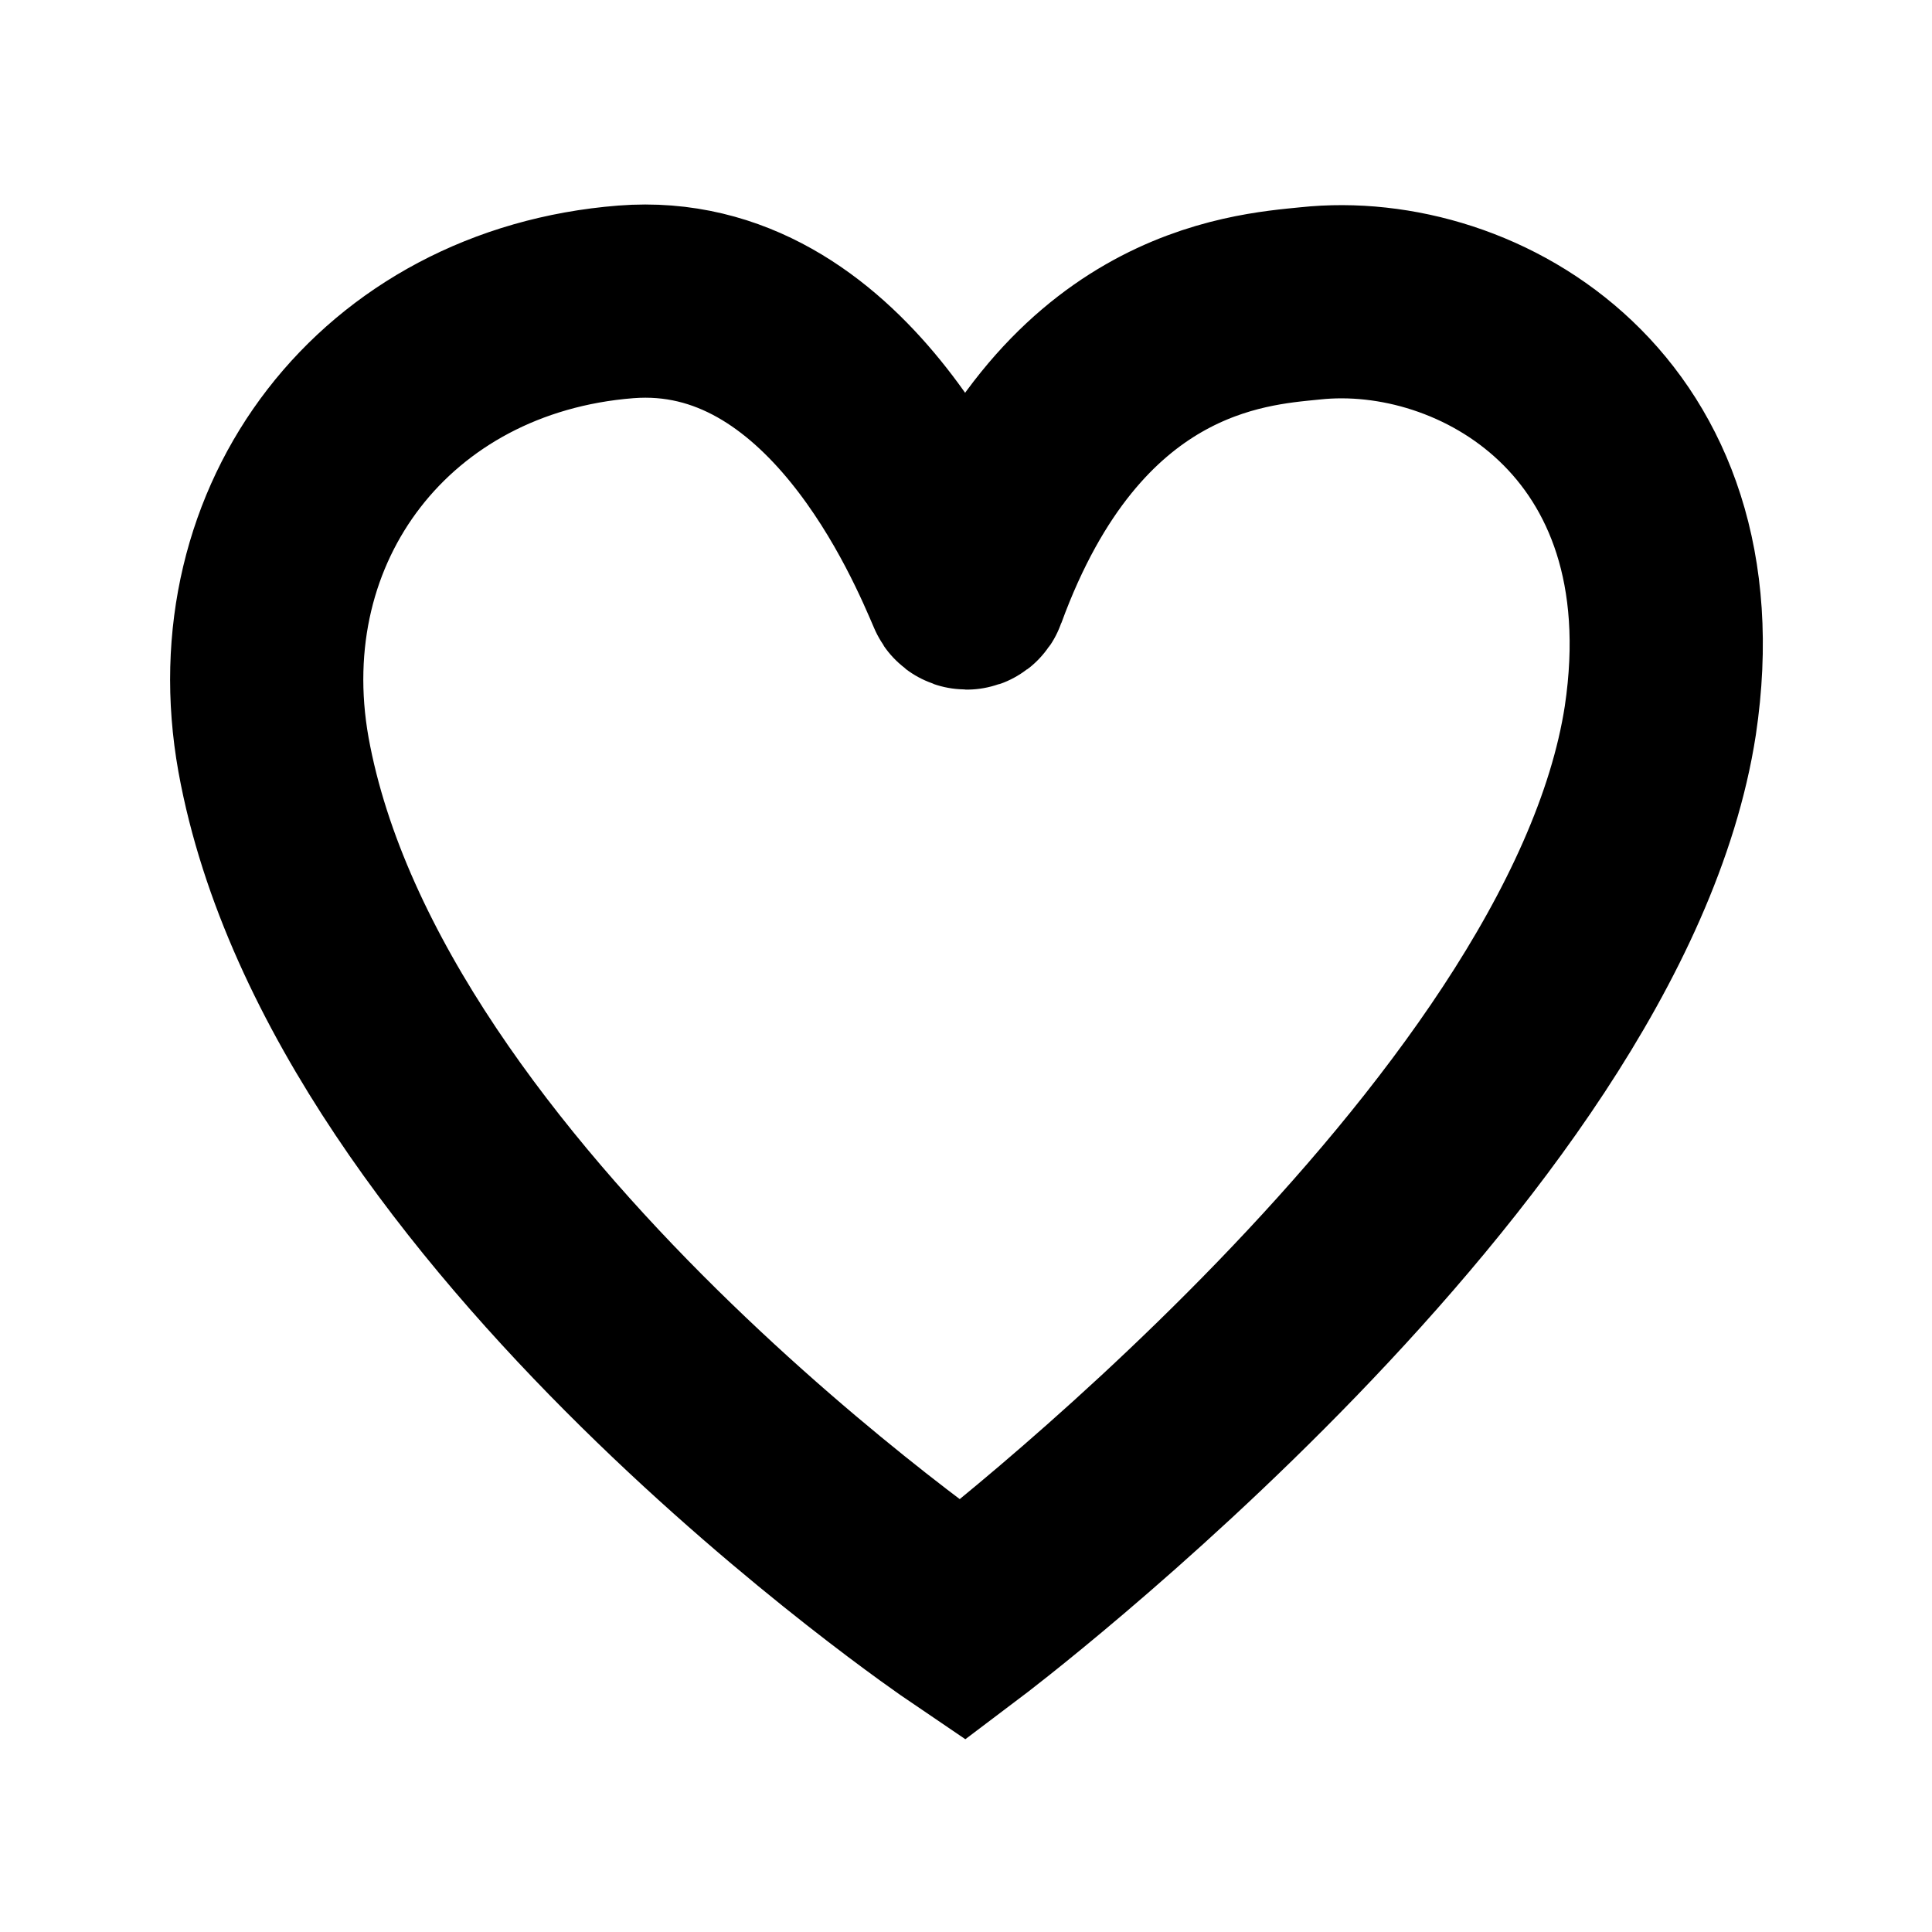
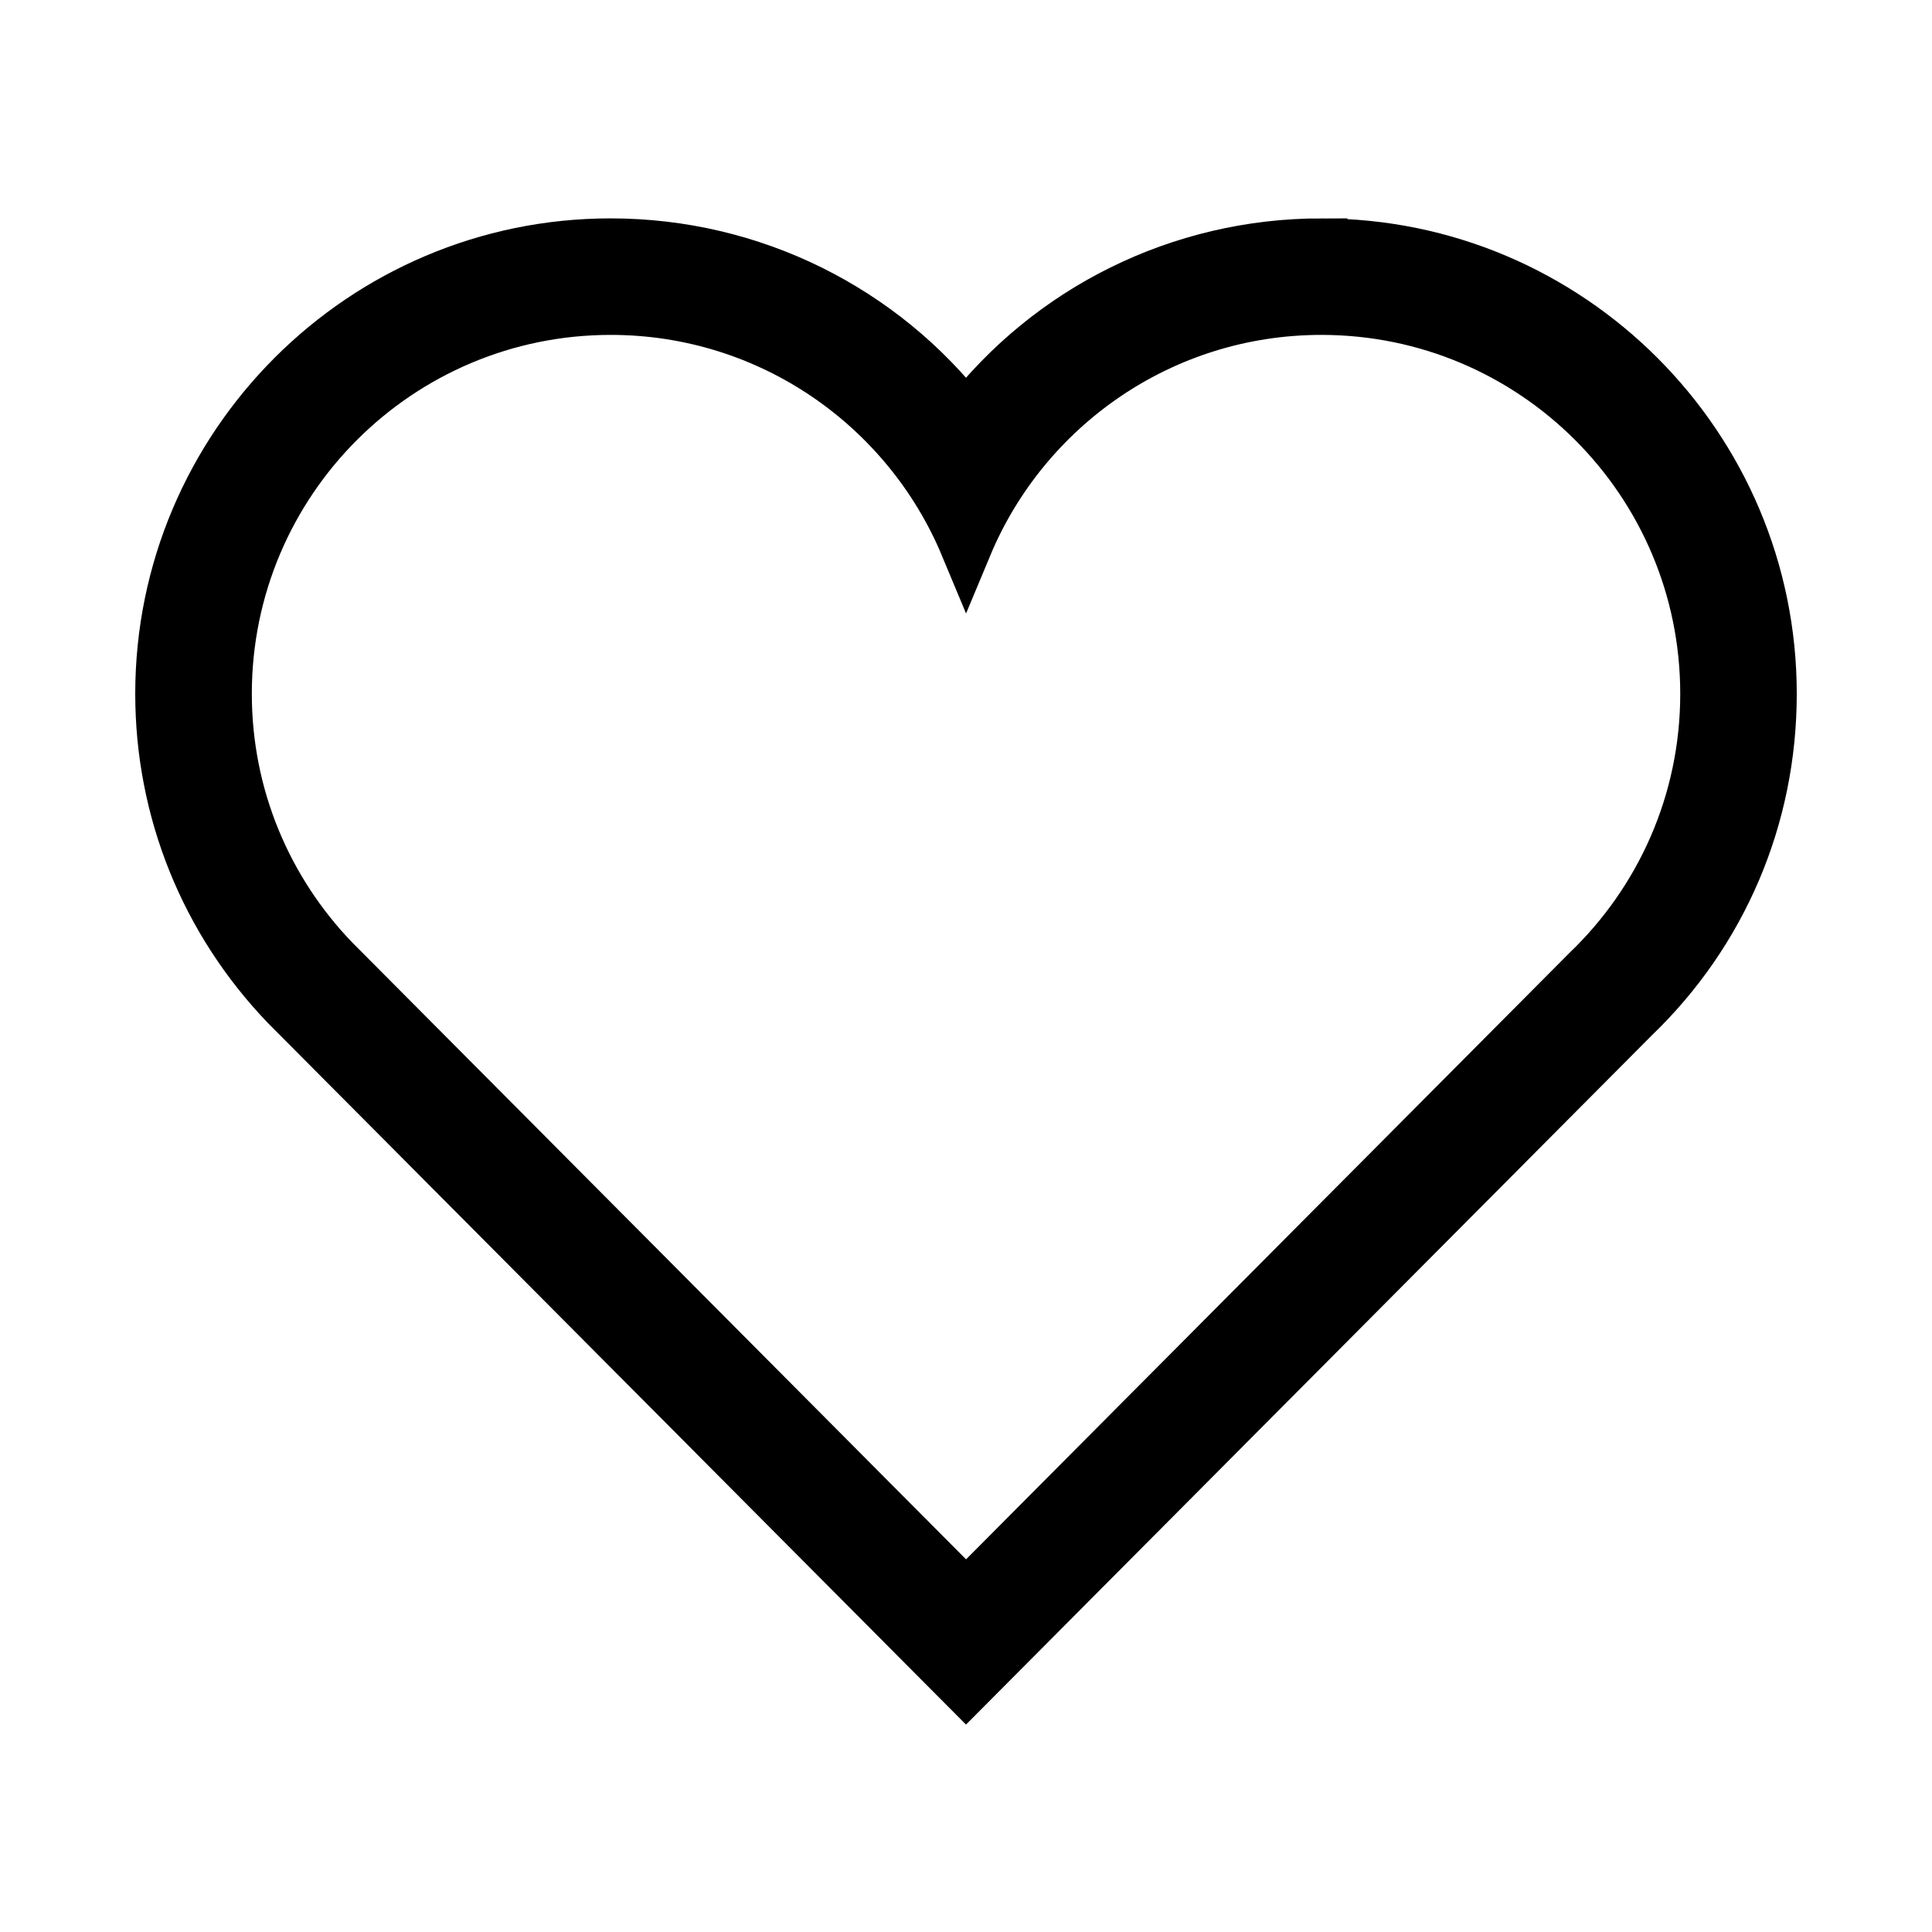
- <svg xmlns="http://www.w3.org/2000/svg" width="800px" height="800px" viewBox="0 0 64.00 64.00" stroke-width="6.4" stroke="#000000" fill="none">
+ <svg xmlns="http://www.w3.org/2000/svg" viewBox="0 0 32 32" version="1.1" fill="#000000" stroke="#000000" stroke-width="0.864">
  <g id="SVGRepo_bgCarrier" stroke-width="0" />
  <g id="SVGRepo_tracerCarrier" stroke-linecap="round" stroke-linejoin="round" />
  <g id="SVGRepo_iconCarrier">
-     <path d="M9.06,25C7.68,17.3,12.78,10.63,20.73,10c7-.55,10.47,7.93,11.17,9.55a.13.13,0,0,0,.25,0c3.25-8.91,9.17-9.29,11.25-9.5C49,9.45,56.51,13.78,55,23.87c-2.16,14-23.12,29.81-23.12,29.81S11.79,40.05,9.06,25Z" />
+     <g id="icomoon-ignore"> </g>
+     <path d="M21.886 5.115c3.521 0 6.376 2.855 6.376 6.376 0 1.809-0.754 3.439-1.964 4.6l-10.297 10.349-10.484-10.536c-1.1-1.146-1.778-2.699-1.778-4.413 0-3.522 2.855-6.376 6.376-6.376 2.652 0 4.925 1.62 5.886 3.924 0.961-2.304 3.234-3.924 5.886-3.924zM21.886 4.049c-2.345 0-4.499 1.089-5.886 2.884-1.386-1.795-3.54-2.884-5.886-2.884-4.104 0-7.442 3.339-7.442 7.442 0 1.928 0.737 3.758 2.075 5.152l11.253 11.309 11.053-11.108c1.46-1.402 2.275-3.308 2.275-5.352 0-4.104-3.339-7.442-7.442-7.442v0z" fill="#000000"> </path>
  </g>
</svg>
